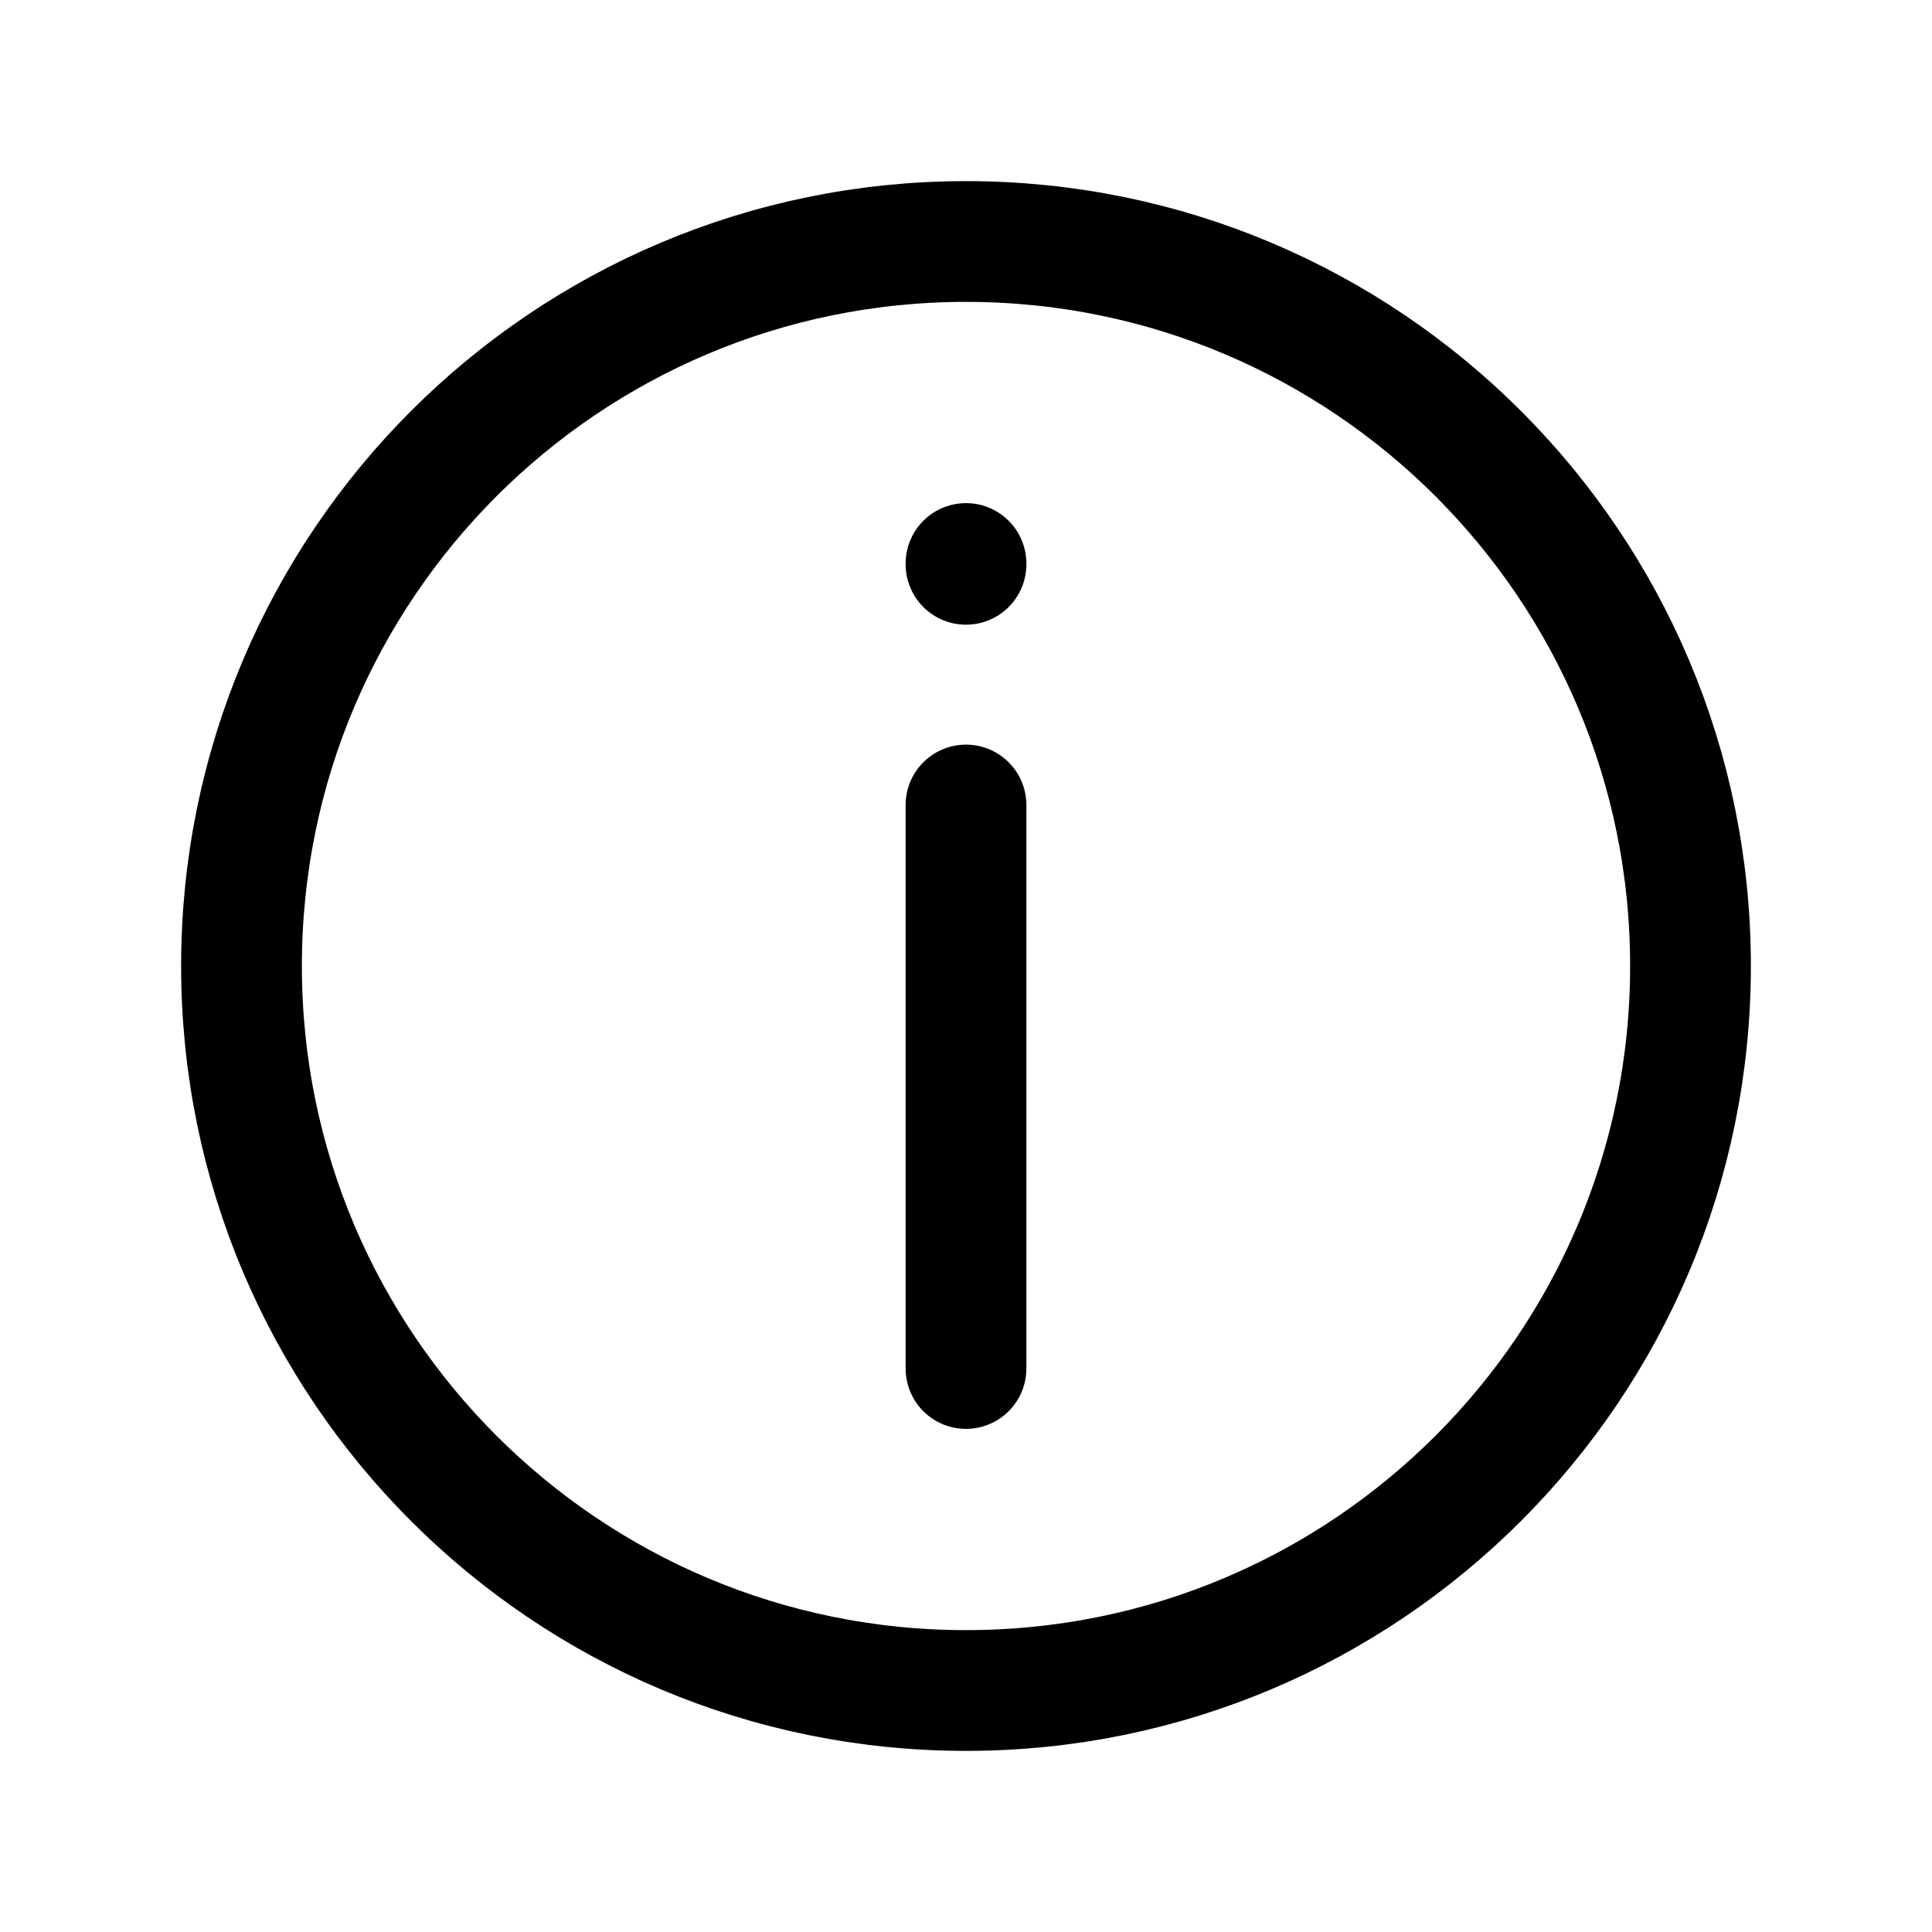
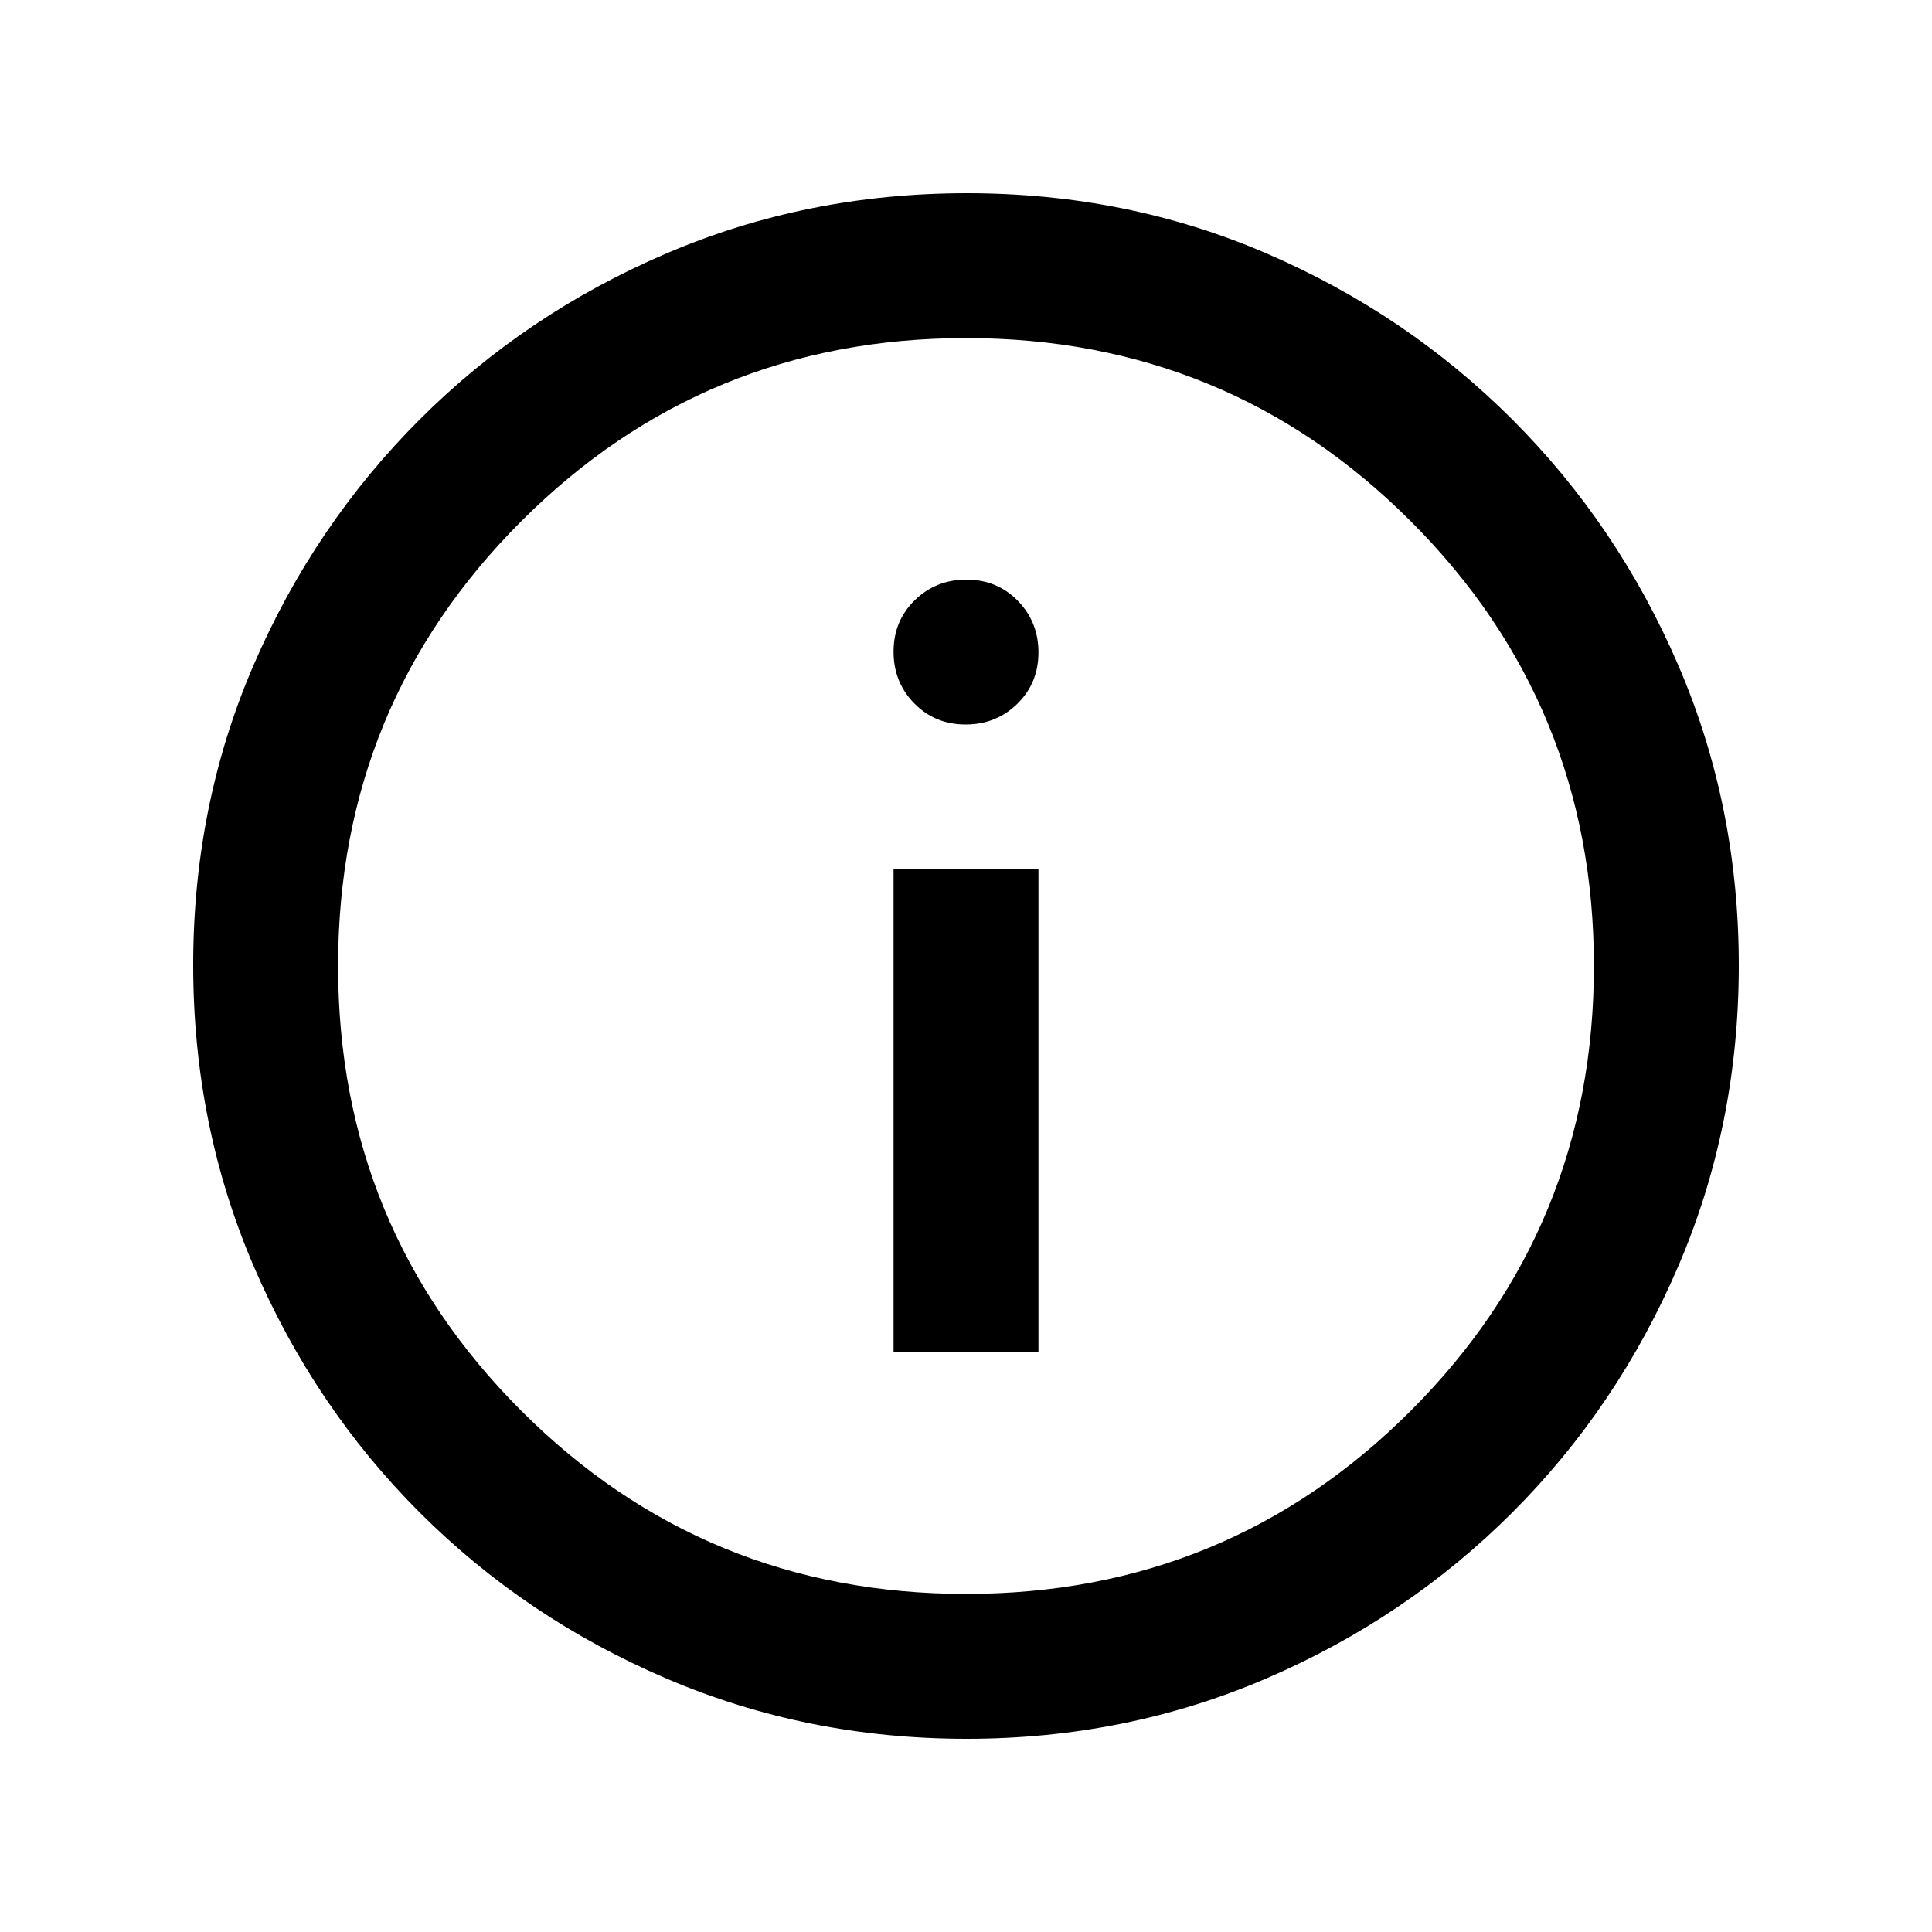
- <svg xmlns="http://www.w3.org/2000/svg" width="16px" height="16px" viewBox="0 0 24 24" fill="none">
-   <path d="M12 7.01V7M12 17L12 10M21 12C21 16.971 16.971 21 12 21C7.029 21 3 16.971 3 12C3 7.029 7.029 3 12 3C16.971 3 21 7.029 21 12Z" stroke="currentColor" stroke-width="1.5" stroke-linecap="round" stroke-linejoin="round" />
+ <svg xmlns="http://www.w3.org/2000/svg" height="20px" viewBox="0 -960 960 960" width="20px" fill="currentColor">
+   <path d="M444-288h72v-240h-72v240Zm35.79-312q15.21 0 25.71-10.29t10.5-25.5q0-15.21-10.29-25.71t-25.5-10.5q-15.21 0-25.71 10.29t-10.5 25.5q0 15.21 10.29 25.71t25.5 10.5Zm.49 504Q401-96 331-126t-122.5-82.5Q156-261 126-330.96t-30-149.5Q96-560 126-629.5q30-69.5 82.5-122T330.96-834q69.96-30 149.5-30t149.04 30q69.5 30 122 82.5T834-629.28q30 69.73 30 149Q864-401 834-331t-82.5 122.5Q699-156 629.28-126q-69.73 30-149 30Zm-.28-72q130 0 221-91t91-221q0-130-91-221t-221-91q-130 0-221 91t-91 221q0 130 91 221t221 91Zm0-312Z" />
</svg>
